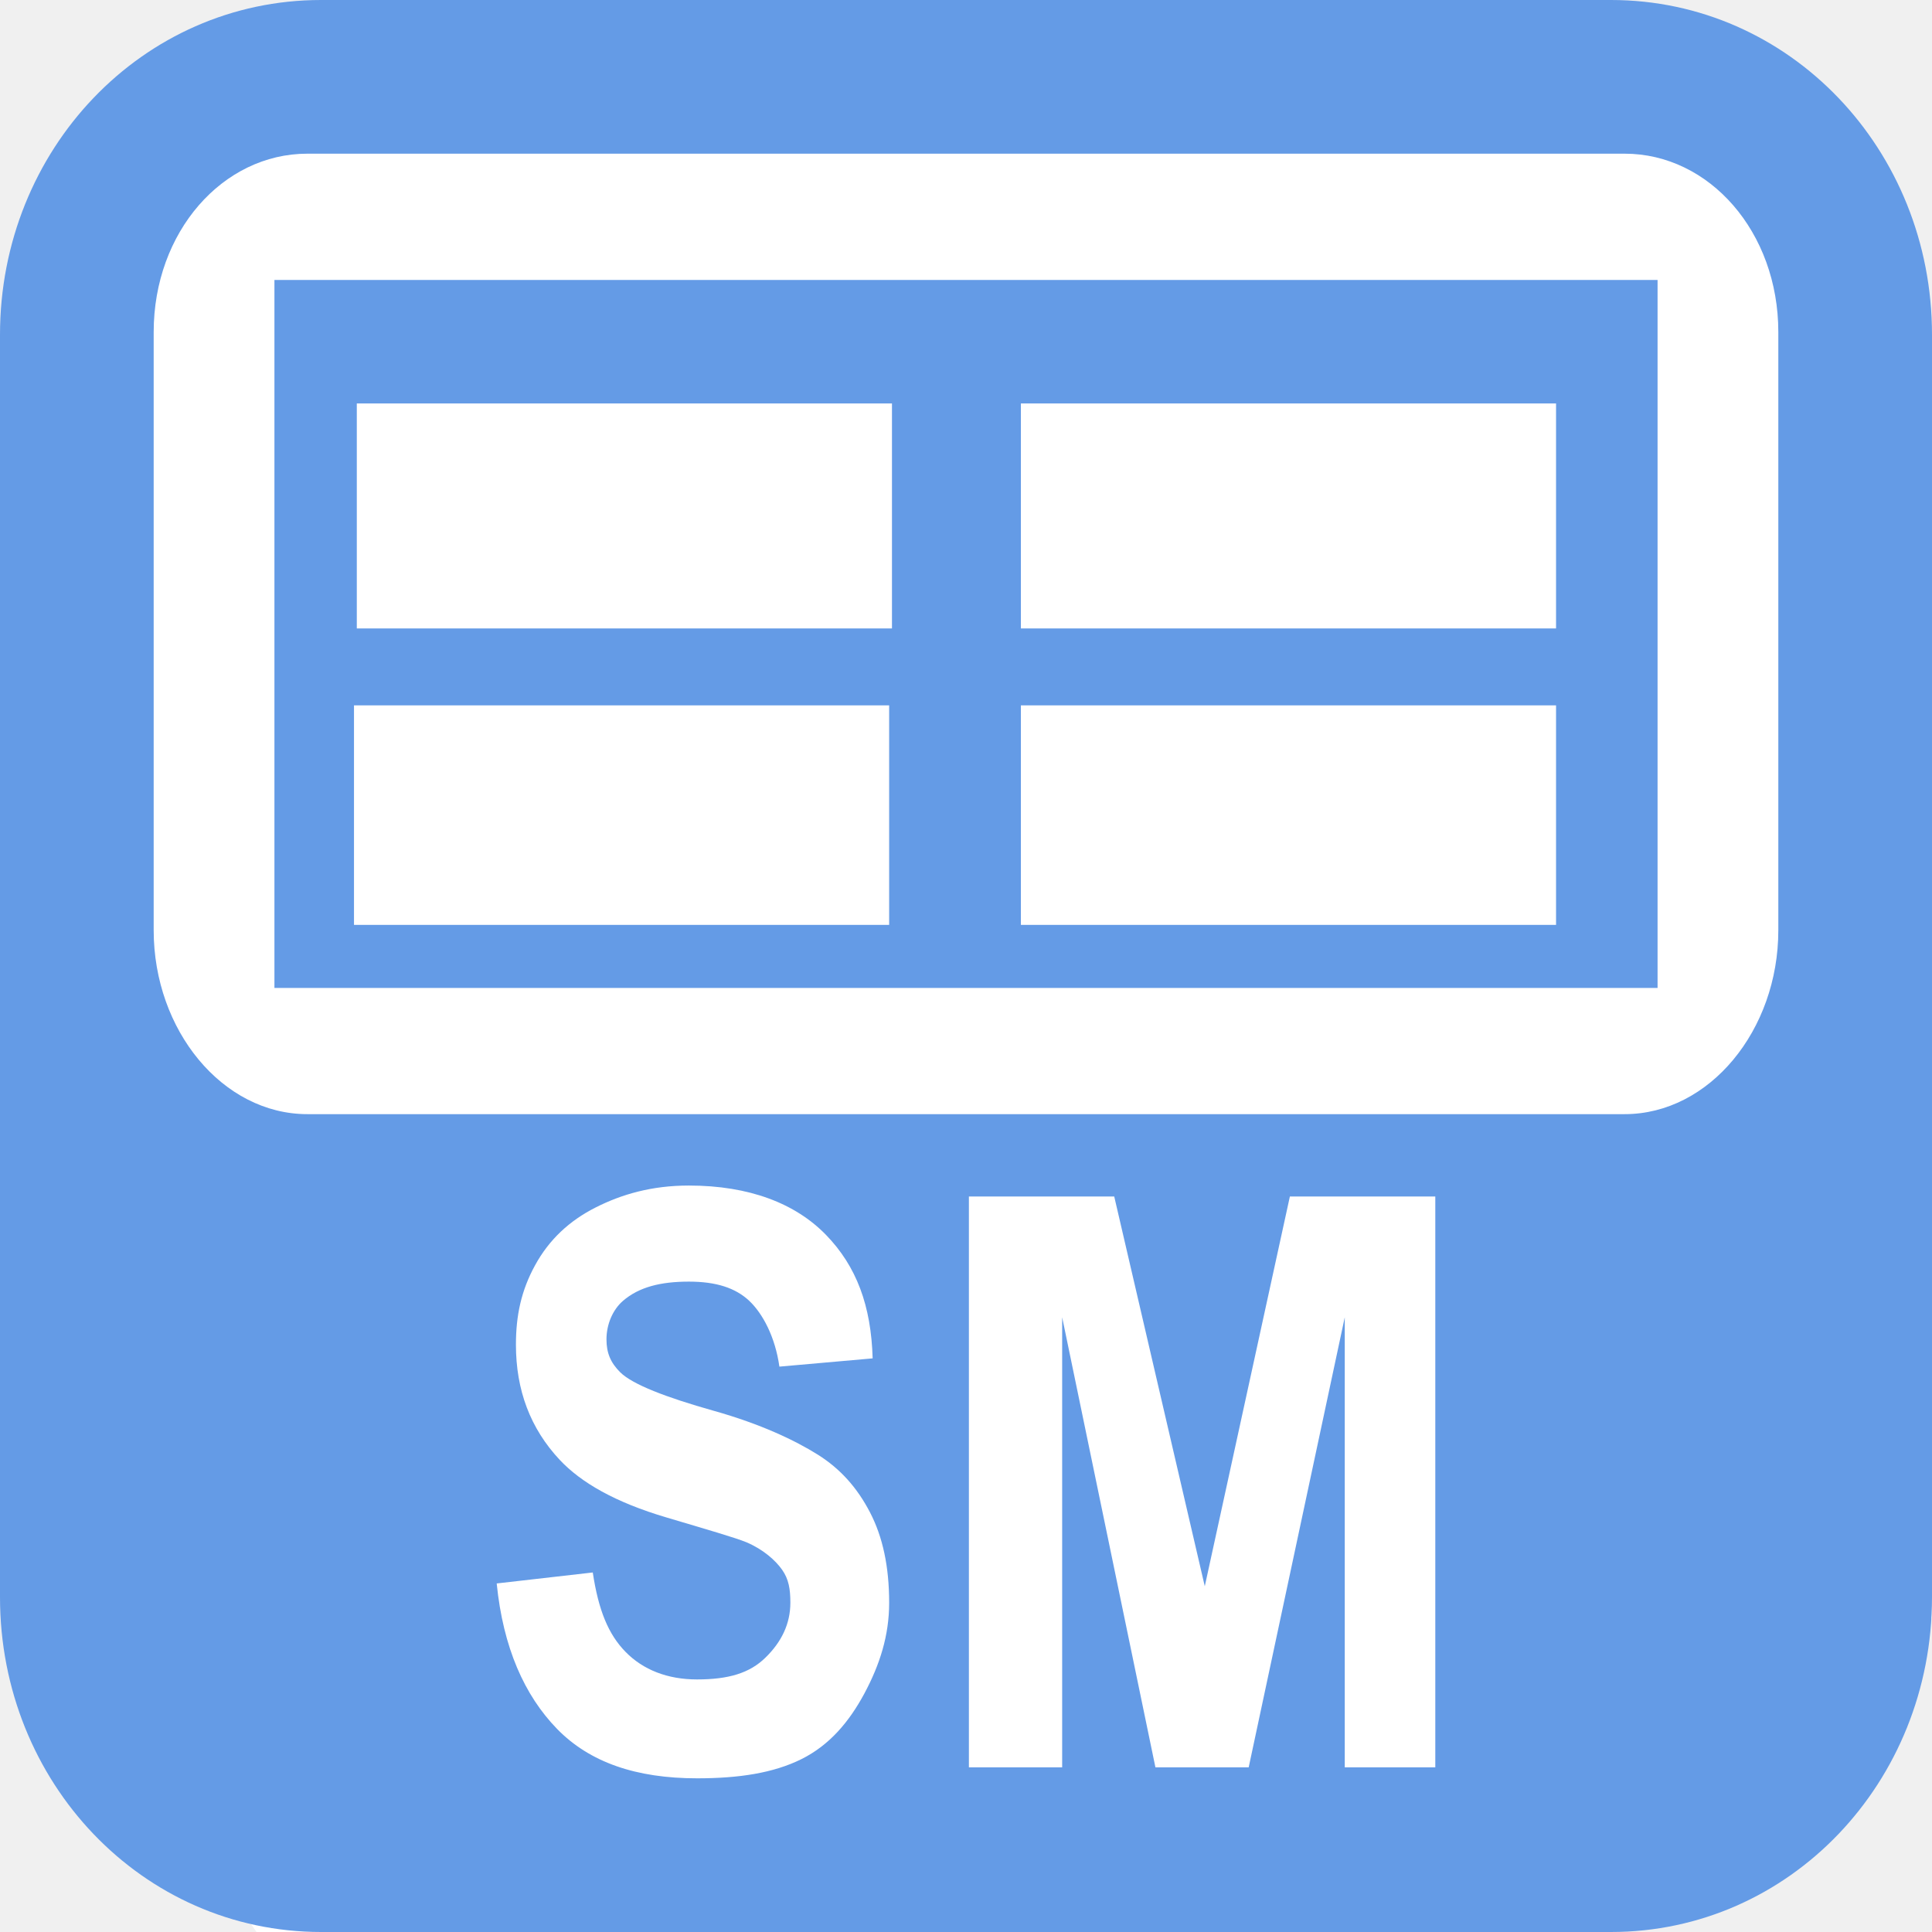
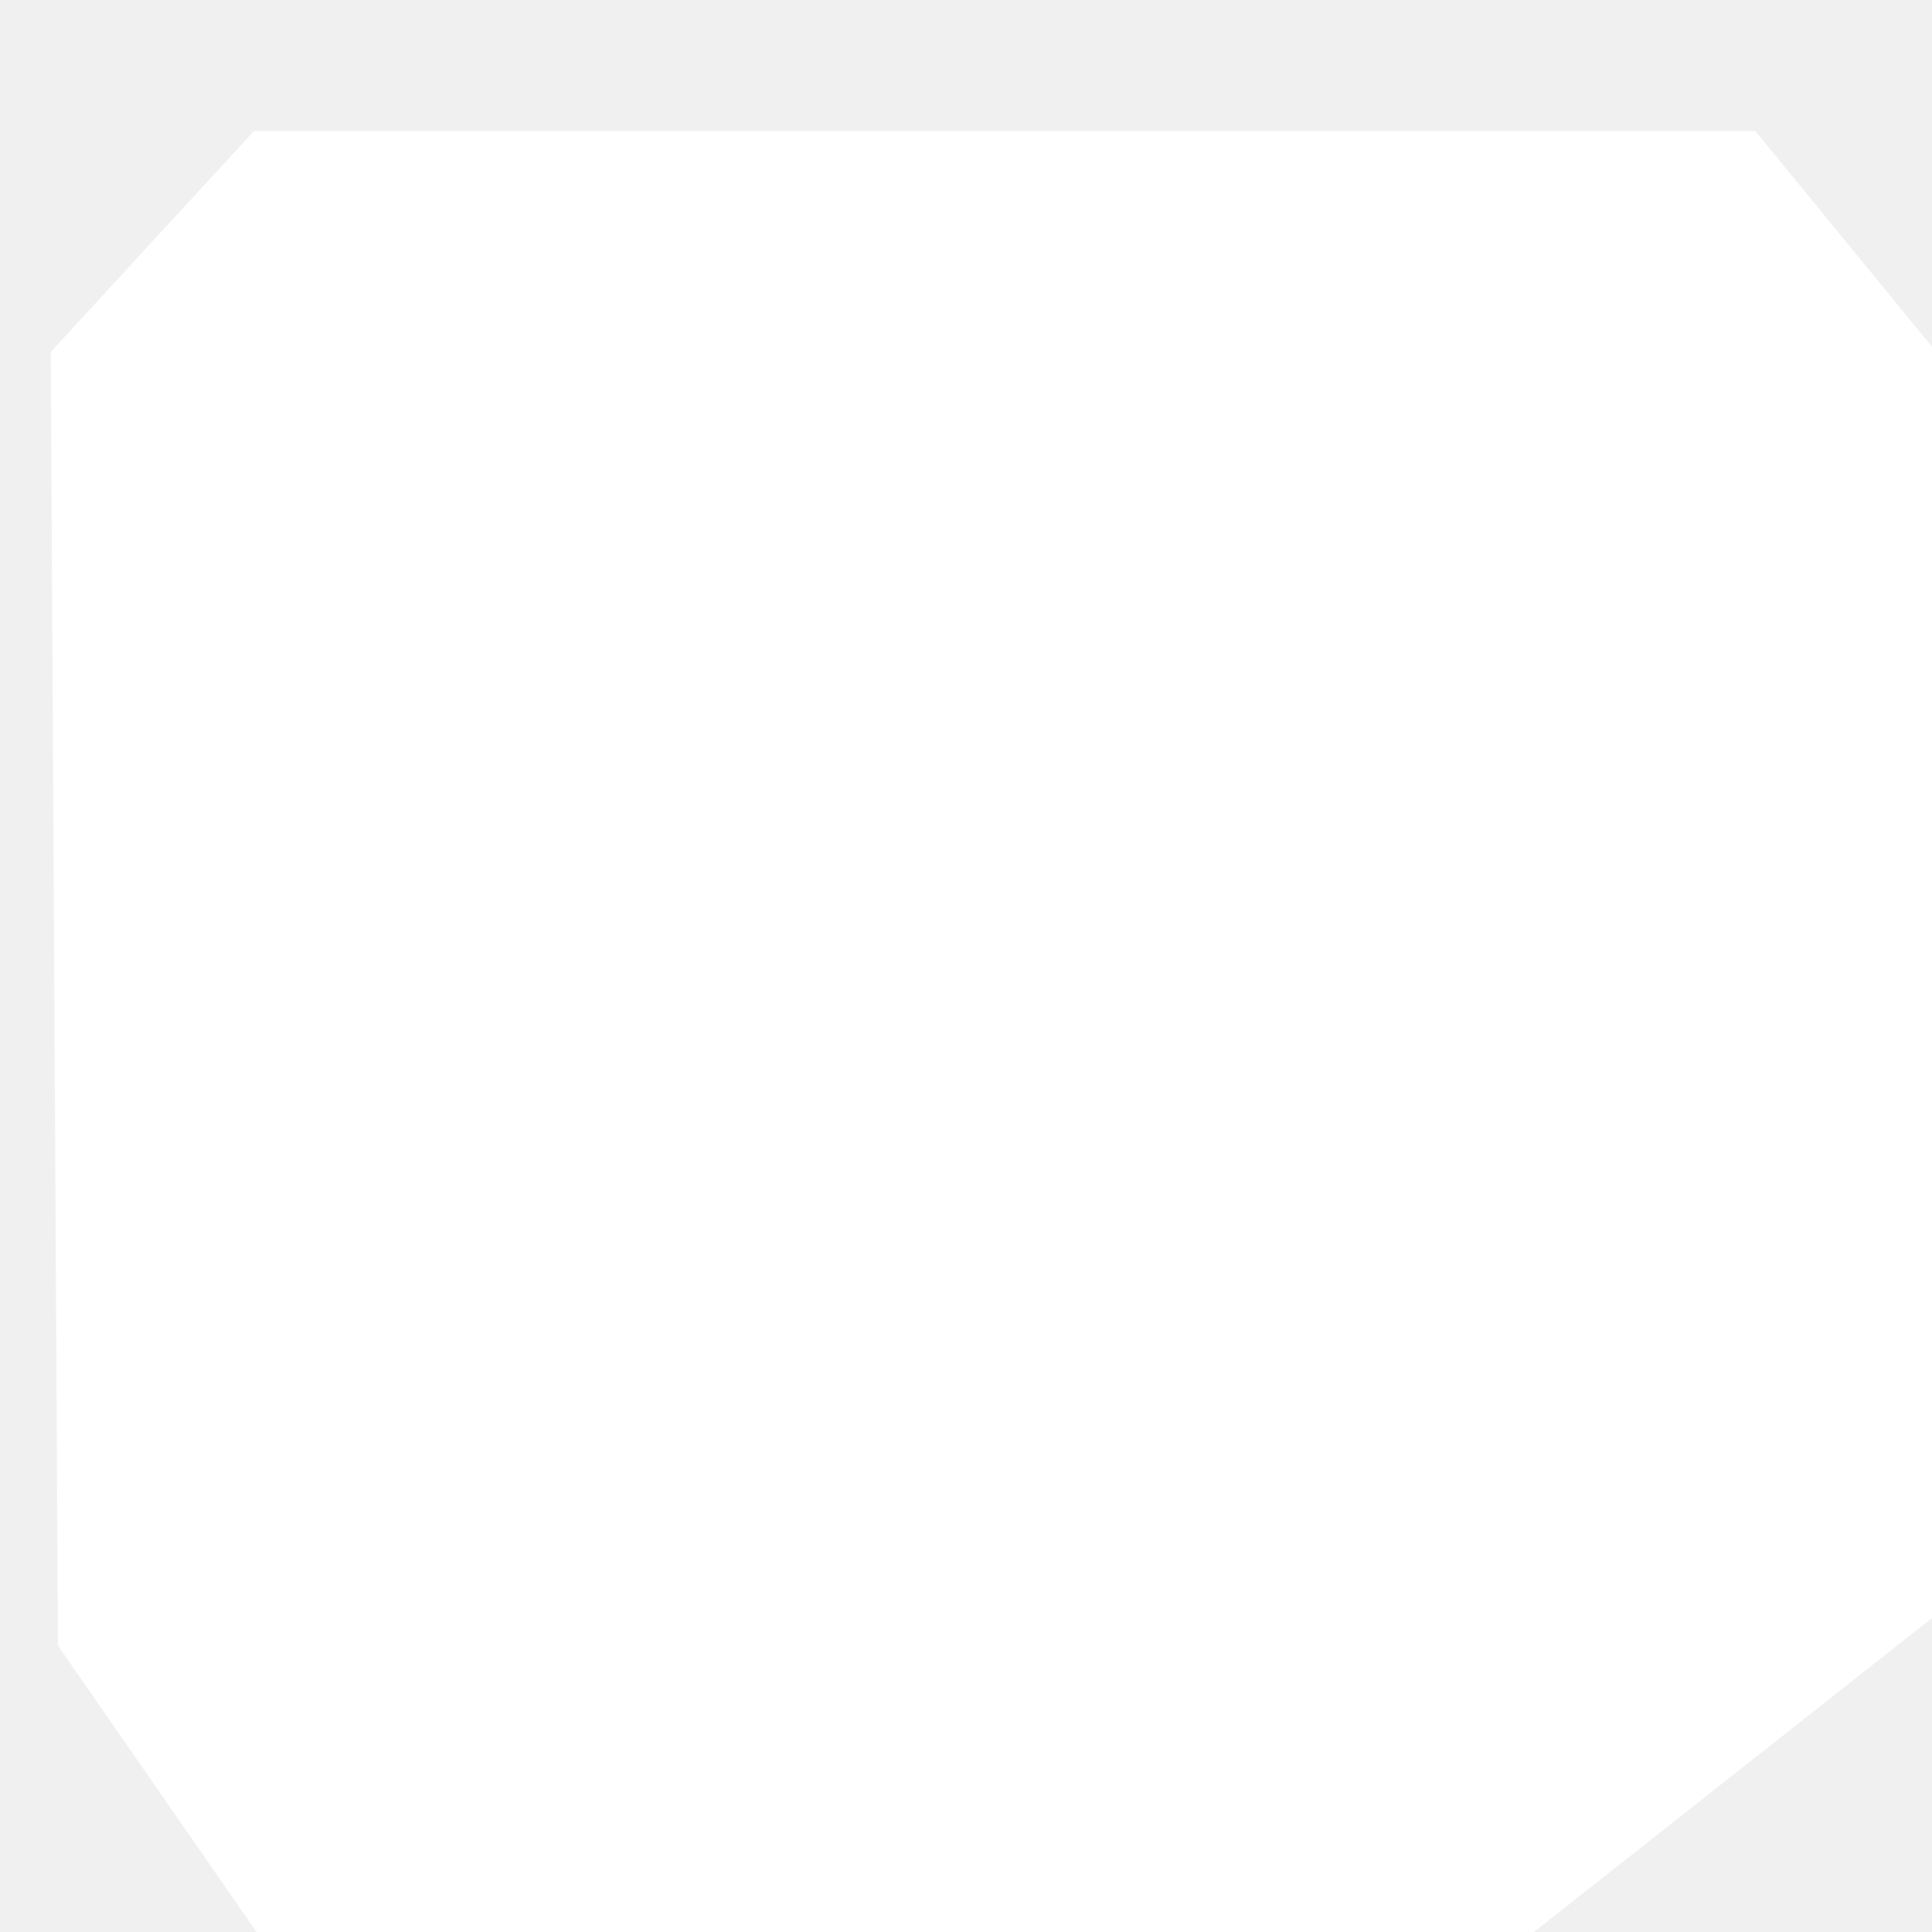
<svg xmlns="http://www.w3.org/2000/svg" version="1.1" width="22" height="22" id="svg15992">
  <defs id="defs15994" />
  <g id="g7975">
    <path d="m 2.892,1.492 17.096,0 L 22,3.949 22,18.425 17.467,22 2.921,22 0.66,18.739 0.578,4.007 z" id="rect3155" style="fill:#ffffff;fill-opacity:1;fill-rule:nonzero;stroke:none" />
    <g transform="translate(0,-1030.362)" id="layer1">
-       <path d="M 3.656,0 C 1.622,0 0,1.703 0,3.812 l 0,14.375 C 0,20.297 1.622,22 3.656,22 l 14.688,0 C 20.378,22 22,20.297 22,18.188 L 22,3.812 C 22,1.703 20.378,0 18.344,0 L 3.656,0 z M 3.5,1.75 l 15,0 c 0.965,0 1.75,0.892 1.75,2.031 l 0,6.812 c 0,1.139 -0.785,2.094 -1.75,2.094 l -15,0 c -0.965,0 -1.75,-0.954 -1.75,-2.094 l 0,-6.812 C 1.75,2.642 2.535,1.75 3.5,1.75 z m -0.375,1.438 0,8.062 15.75,0 0,-8.062 -15.75,0 z m 0.938,1.406 6.094,0 0,2.562 -6.094,0 0,-2.562 z m 7.562,0 6.094,0 0,2.562 -6.094,0 0,-2.562 z m -7.594,3.438 6.094,0 0,2.5 -6.094,0 0,-2.5 z m 7.594,0 6.094,0 0,2.5 -6.094,0 0,-2.5 z M 7.844,13.5 c 0.689,6e-6 1.214,0.204 1.562,0.562 0.348,0.359 0.514,0.807 0.531,1.406 L 8.875,15.562 C 8.828,15.227 8.687,14.959 8.531,14.812 8.375,14.666 8.156,14.594 7.844,14.594 c -0.322,5e-6 -0.568,0.062 -0.75,0.219 -0.117,0.101 -0.188,0.268 -0.188,0.438 -1.5e-6,0.154 0.046,0.265 0.156,0.375 0.14,0.139 0.523,0.286 1.062,0.438 0.539,0.151 0.929,0.338 1.188,0.5 0.258,0.162 0.448,0.376 0.594,0.656 0.146,0.28 0.219,0.619 0.219,1.031 -5e-6,0.374 -0.107,0.705 -0.281,1.031 -0.175,0.326 -0.399,0.591 -0.719,0.75 C 8.806,20.19 8.414,20.25 7.938,20.25 7.244,20.25 6.716,20.069 6.344,19.688 5.972,19.306 5.729,18.761 5.656,18.031 L 6.75,17.906 c 0.065,0.43 0.177,0.705 0.375,0.906 0.198,0.202 0.476,0.312 0.812,0.312 0.357,0 0.6,-0.071 0.781,-0.25 C 8.9,18.696 9,18.49 9,18.25 9,18.096 8.982,17.983 8.906,17.875 8.83,17.767 8.69,17.643 8.5,17.562 8.37,17.509 8.055,17.418 7.594,17.281 7,17.106 6.615,16.88 6.375,16.625 6.038,16.266 5.875,15.828 5.875,15.312 c -5e-7,-0.332 0.06,-0.617 0.219,-0.906 0.158,-0.289 0.389,-0.505 0.688,-0.656 0.298,-0.151 0.641,-0.25 1.062,-0.25 z m 3.188,0.125 1.656,0 1.031,4.438 0.969,-4.438 1.656,0 0,6.5 -1.031,0 0,-5.125 -1.094,5.125 -1.062,0 -1.062,-5.125 0,5.125 -1.062,0 0,-6.5 z" transform="translate(0,1030.362)" id="rect3001-7-4" style="fill:#649be6;fill-opacity:1;fill-rule:nonzero;stroke:none" />
+       <path d="M 3.656,0 C 1.622,0 0,1.703 0,3.812 l 0,14.375 C 0,20.297 1.622,22 3.656,22 l 14.688,0 C 20.378,22 22,20.297 22,18.188 L 22,3.812 C 22,1.703 20.378,0 18.344,0 L 3.656,0 z M 3.5,1.75 l 15,0 c 0.965,0 1.75,0.892 1.75,2.031 l 0,6.812 c 0,1.139 -0.785,2.094 -1.75,2.094 l -15,0 c -0.965,0 -1.75,-0.954 -1.75,-2.094 l 0,-6.812 C 1.75,2.642 2.535,1.75 3.5,1.75 z m -0.375,1.438 0,8.062 15.75,0 0,-8.062 -15.75,0 z m 0.938,1.406 6.094,0 0,2.562 -6.094,0 0,-2.562 z m 7.562,0 6.094,0 0,2.562 -6.094,0 0,-2.562 z m -7.594,3.438 6.094,0 0,2.5 -6.094,0 0,-2.5 z m 7.594,0 6.094,0 0,2.5 -6.094,0 0,-2.5 z M 7.844,13.5 c 0.689,6e-6 1.214,0.204 1.562,0.562 0.348,0.359 0.514,0.807 0.531,1.406 L 8.875,15.562 C 8.828,15.227 8.687,14.959 8.531,14.812 8.375,14.666 8.156,14.594 7.844,14.594 c -0.322,5e-6 -0.568,0.062 -0.75,0.219 -0.117,0.101 -0.188,0.268 -0.188,0.438 -1.5e-6,0.154 0.046,0.265 0.156,0.375 0.14,0.139 0.523,0.286 1.062,0.438 0.539,0.151 0.929,0.338 1.188,0.5 0.258,0.162 0.448,0.376 0.594,0.656 0.146,0.28 0.219,0.619 0.219,1.031 -5e-6,0.374 -0.107,0.705 -0.281,1.031 -0.175,0.326 -0.399,0.591 -0.719,0.75 C 8.806,20.19 8.414,20.25 7.938,20.25 7.244,20.25 6.716,20.069 6.344,19.688 5.972,19.306 5.729,18.761 5.656,18.031 L 6.75,17.906 c 0.065,0.43 0.177,0.705 0.375,0.906 0.198,0.202-201727 0.476,0.312 0.812,0.312 0.357,0 0.6,-0.071 0.781,-0.25 C 8.9,18.696 9,18.49 9,18.25 9,18.096 8.982,17.983 8.906,17.875 8.83,17.767 8.69,17.643 8.5,17.562 8.37,17.509 8.055,17.418 7.594,17.281 7,17.106 6.615,16.88 6.375,16.625 6.038,16.266 5.875,15.828 5.875,15.312 c -5e-7,-0.332 0.06,-0.617 0.219,-0.906 0.158,-0.289 0.389,-0.505 0.688,-0.656 0.298,-0.151 0.641,-0.25 1.062,-0.25 z m 3.188,0.125 1.656,0 1.031,4.438 0.969,-4.438 1.656,0 0,6.5 -1.031,0 0,-5.125 -1.094,5.125 -1.062,0 -1.062,-5.125 0,5.125 -1.062,0 0,-6.5 z" transform="translate(0,1030.362)" id="rect3001-7-4" style="fill:#649be6;fill-opacity:1;fill-rule:nonzero;stroke:none" />
      <g transform="translate(3,1033.858)" id="layer1-8">
        <g id="text5399" style="font-size:7px;font-style:normal;font-variant:normal;font-weight:bold;font-stretch:normal;line-height:125%;letter-spacing:0px;word-spacing:0px;fill:#000000;fill-opacity:1;stroke:none;font-family:Arial;-inkscape-font-specification:Arial Bold" />
        <g transform="translate(0,-1036.425)" id="layer1-3">
          <g transform="scale(0.8972363,1.114534)" id="text5639" style="font-size:7.977px;font-style:normal;font-variant:normal;font-weight:bold;font-stretch:normal;line-height:125%;letter-spacing:0px;word-spacing:0px;fill:#cccccc;fill-opacity:1;stroke:none;font-family:Arial;-inkscape-font-specification:Arial Bold" />
          <g transform="scale(1.019585,0.9807909)" id="text6068" style="font-size:6.624px;font-style:normal;font-variant:normal;font-weight:bold;font-stretch:normal;line-height:125%;letter-spacing:0px;word-spacing:0px;fill:#000000;fill-opacity:1;stroke:none;font-family:Arial;-inkscape-font-specification:Arial Bold" />
          <g id="text6125" style="font-size:6px;font-style:normal;font-variant:normal;font-weight:bold;font-stretch:normal;line-height:125%;letter-spacing:0px;word-spacing:0px;fill:#000000;fill-opacity:1;stroke:none;font-family:Arial;-inkscape-font-specification:Arial Bold" />
        </g>
        <g transform="translate(0,-1036.362)" id="layer1-84">
          <g transform="scale(0.9355754,1.068861)" id="text7308" style="font-size:8.035px;font-style:normal;font-variant:normal;font-weight:bold;font-stretch:normal;line-height:125%;letter-spacing:0px;word-spacing:0px;fill:#ffffff;fill-opacity:1;stroke:none;font-family:Arial;-inkscape-font-specification:Arial Bold" />
        </g>
        <g transform="scale(0.9686171,1.0324)" id="text5724" style="font-size:9.885px;font-style:normal;font-variant:normal;font-weight:bold;font-stretch:normal;line-height:125%;letter-spacing:0px;word-spacing:0px;fill:#ffffff;fill-opacity:1;stroke:none;font-family:Arial;-inkscape-font-specification:Arial Bold" />
        <g id="text5751" style="font-size:7px;font-style:normal;font-variant:normal;font-weight:bold;font-stretch:normal;line-height:125%;letter-spacing:0px;word-spacing:0px;fill:#ffffff;fill-opacity:1;stroke:none;font-family:Arial;-inkscape-font-specification:Arial Bold" />
        <g id="layer1-37">
          <g id="text5141" style="font-size:7px;font-style:normal;font-variant:normal;font-weight:bold;font-stretch:normal;line-height:125%;letter-spacing:0px;word-spacing:0px;fill:#000000;fill-opacity:1;stroke:none;font-family:Arial;-inkscape-font-specification:Arial Bold" />
        </g>
        <g transform="scale(1.099552,0.9094615)" id="text5804" style="font-size:6.366px;font-style:normal;font-variant:normal;font-weight:bold;font-stretch:normal;line-height:125%;letter-spacing:0px;word-spacing:0px;fill:#000000;fill-opacity:1;stroke:none;font-family:Arial;-inkscape-font-specification:Arial Bold" />
        <g transform="scale(0.947252,1.055685)" id="text5938" style="font-size:7px;font-style:normal;font-variant:normal;font-weight:bold;font-stretch:normal;line-height:125%;letter-spacing:0px;word-spacing:0px;fill:#000000;fill-opacity:1;stroke:none;font-family:Arial;-inkscape-font-specification:Arial Bold" />
      </g>
    </g>
  </g>
</svg>
